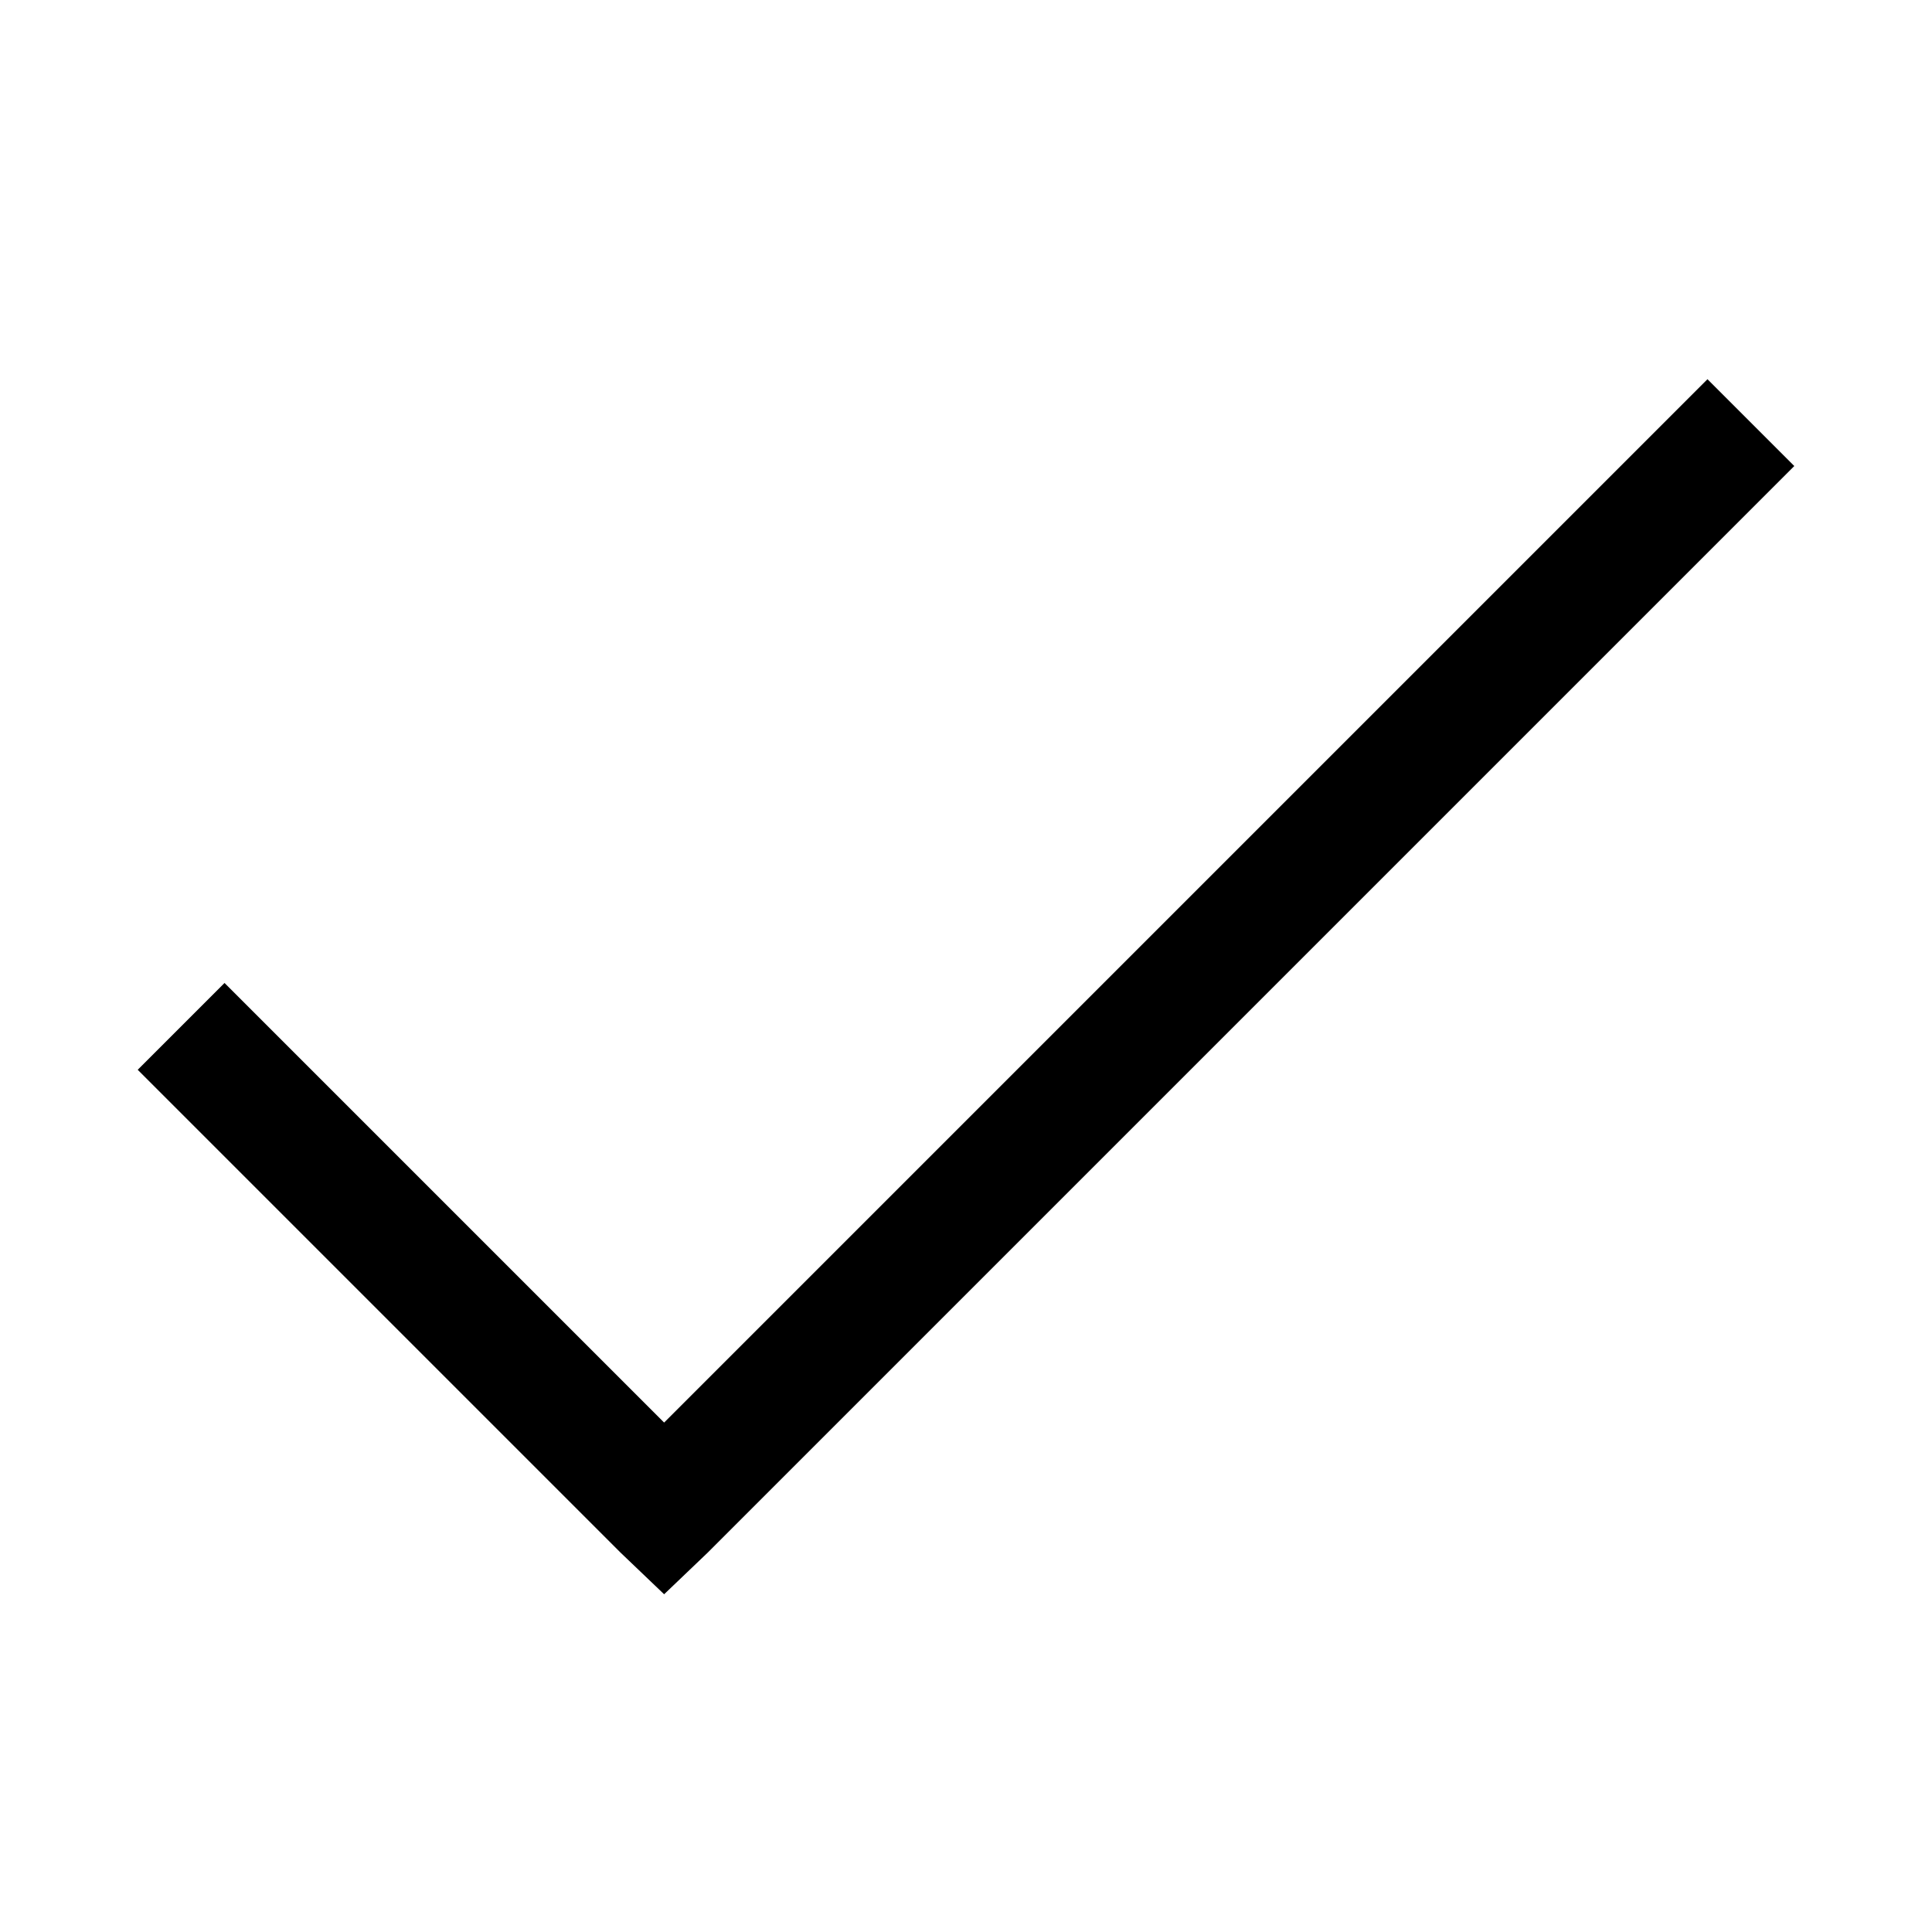
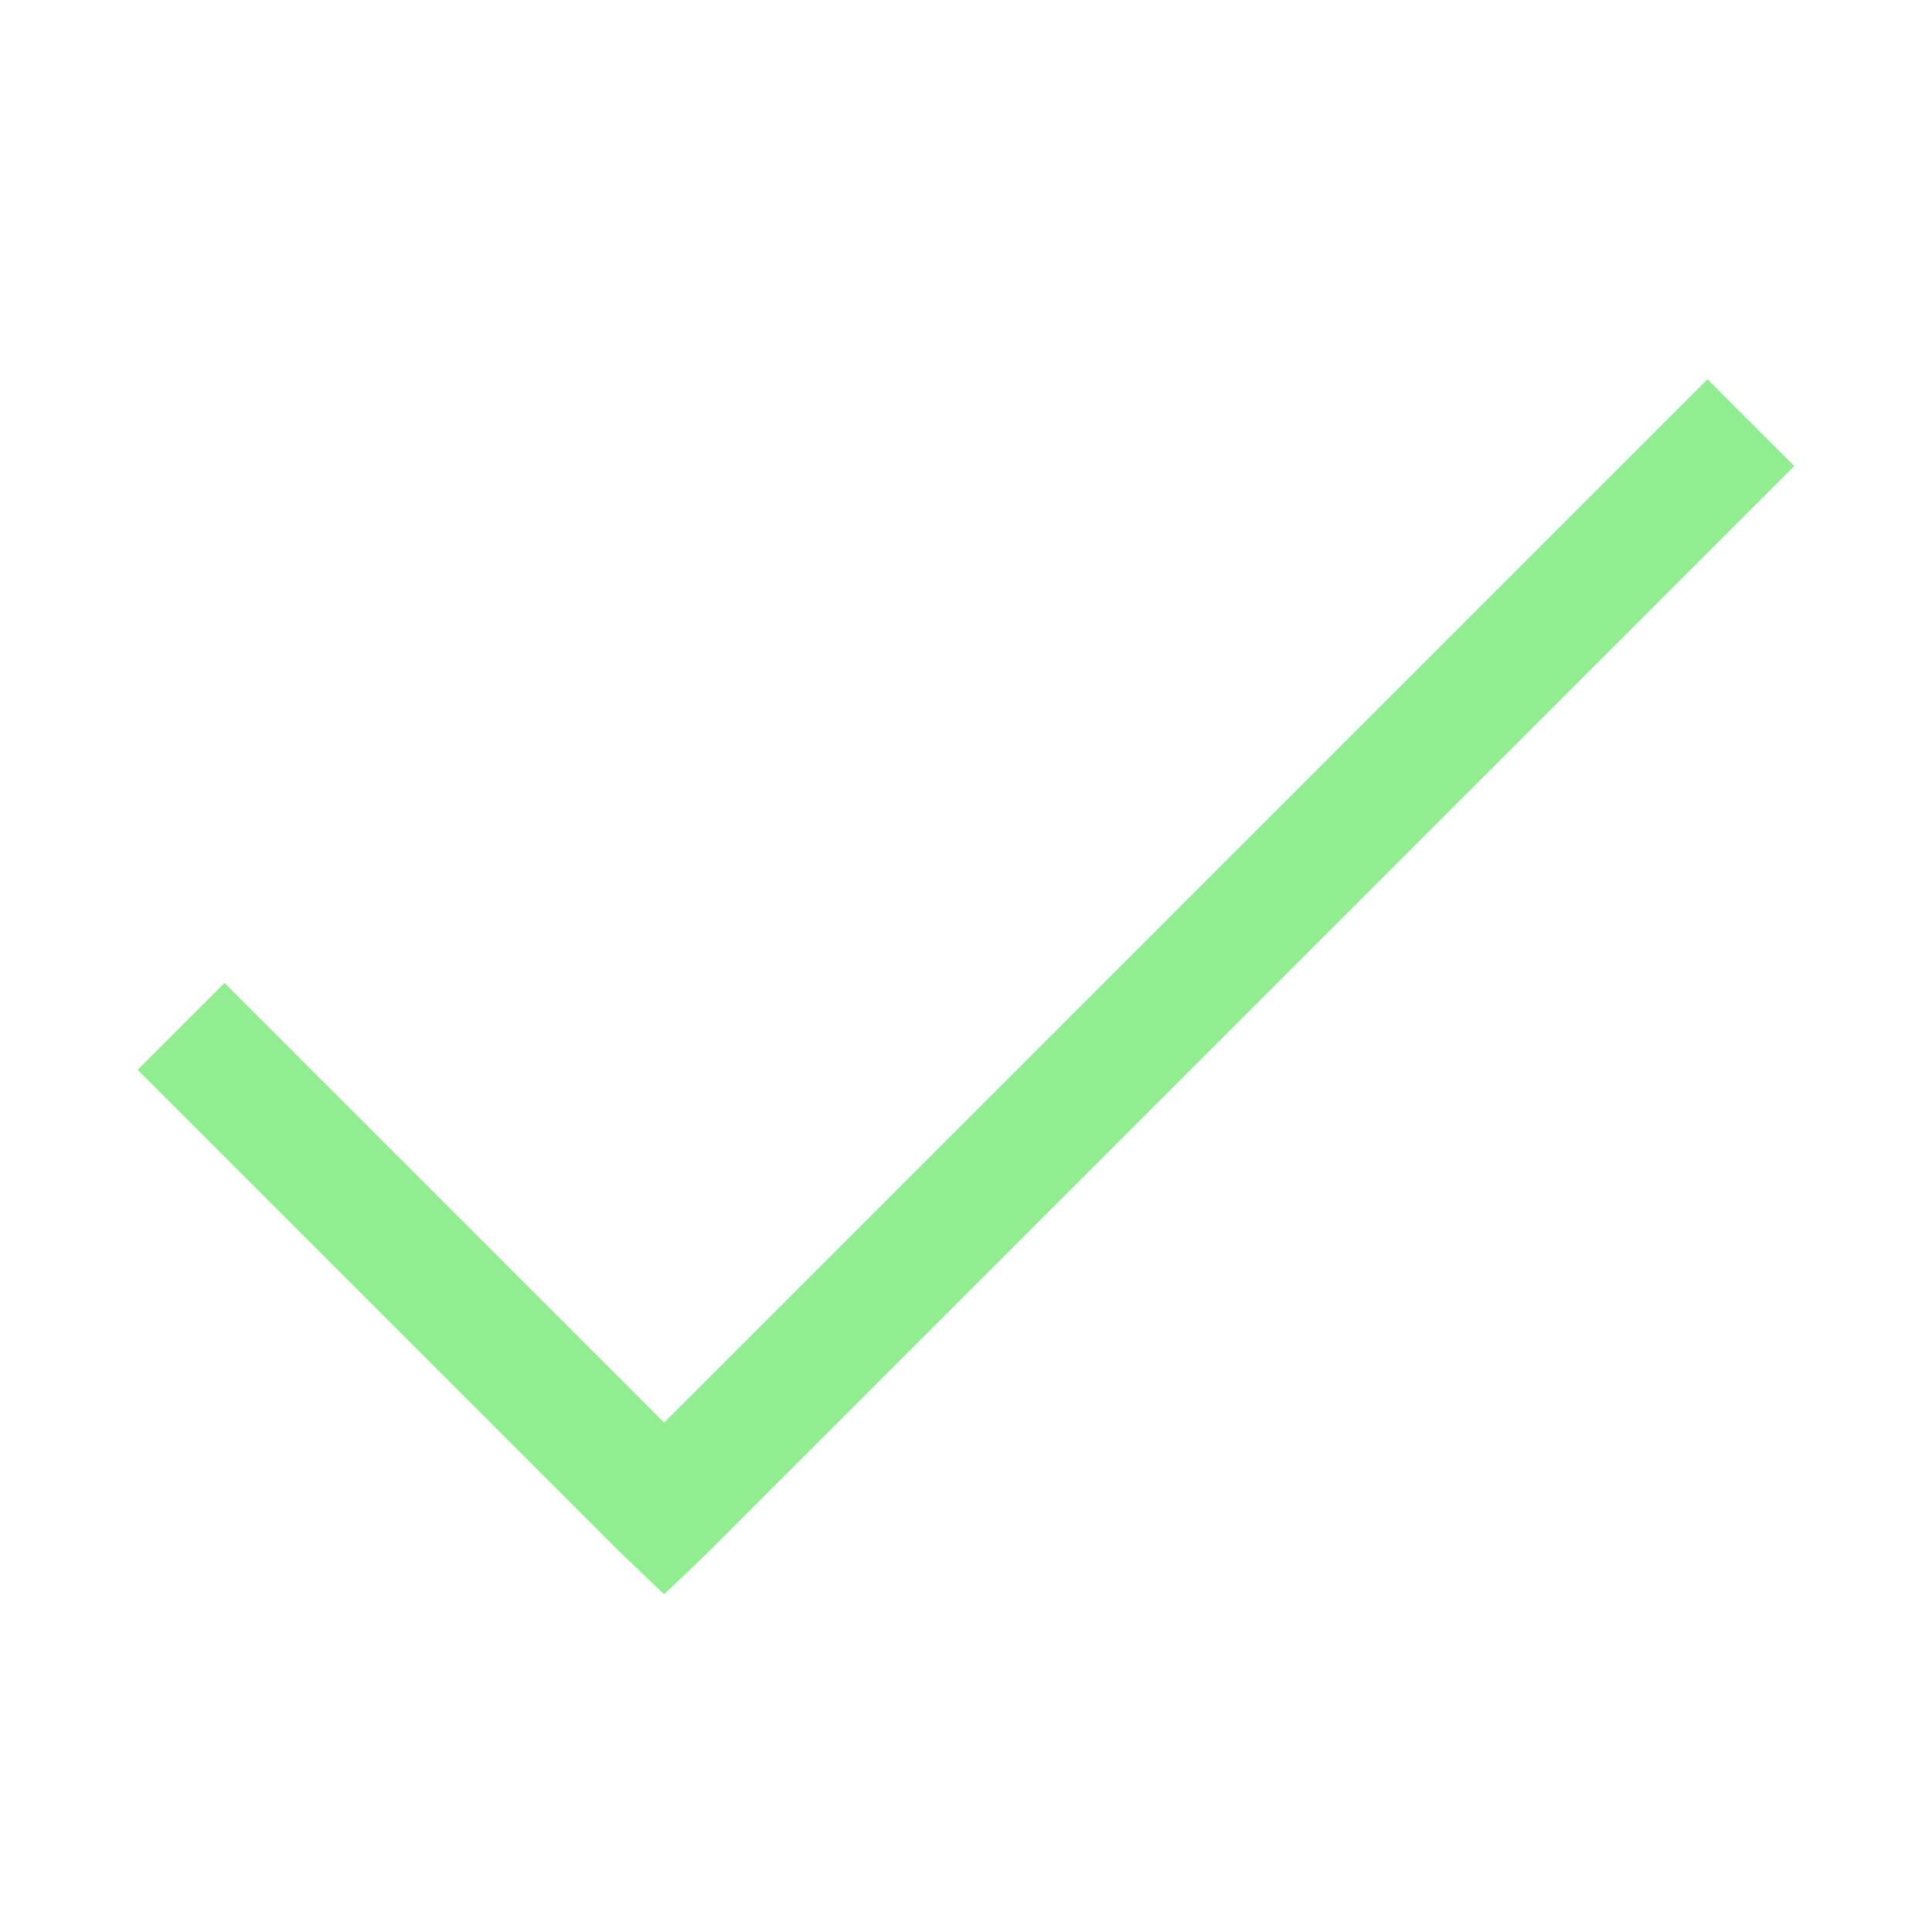
<svg xmlns="http://www.w3.org/2000/svg" class="icon small" viewBox="0 0 32 32">
-   <path fill="currentColor" d="M 28.281 6.281 L 11 23.562 L 3.719 16.281 L 2.281 17.719 L 10.281 25.719 L 11 26.406 L 11.719 25.719 L 29.719 7.719 Z" />
+   <path fill="lightgreen" d="M 28.281 6.281 L 11 23.562 L 3.719 16.281 L 2.281 17.719 L 10.281 25.719 L 11 26.406 L 11.719 25.719 L 29.719 7.719 Z" />
</svg>
